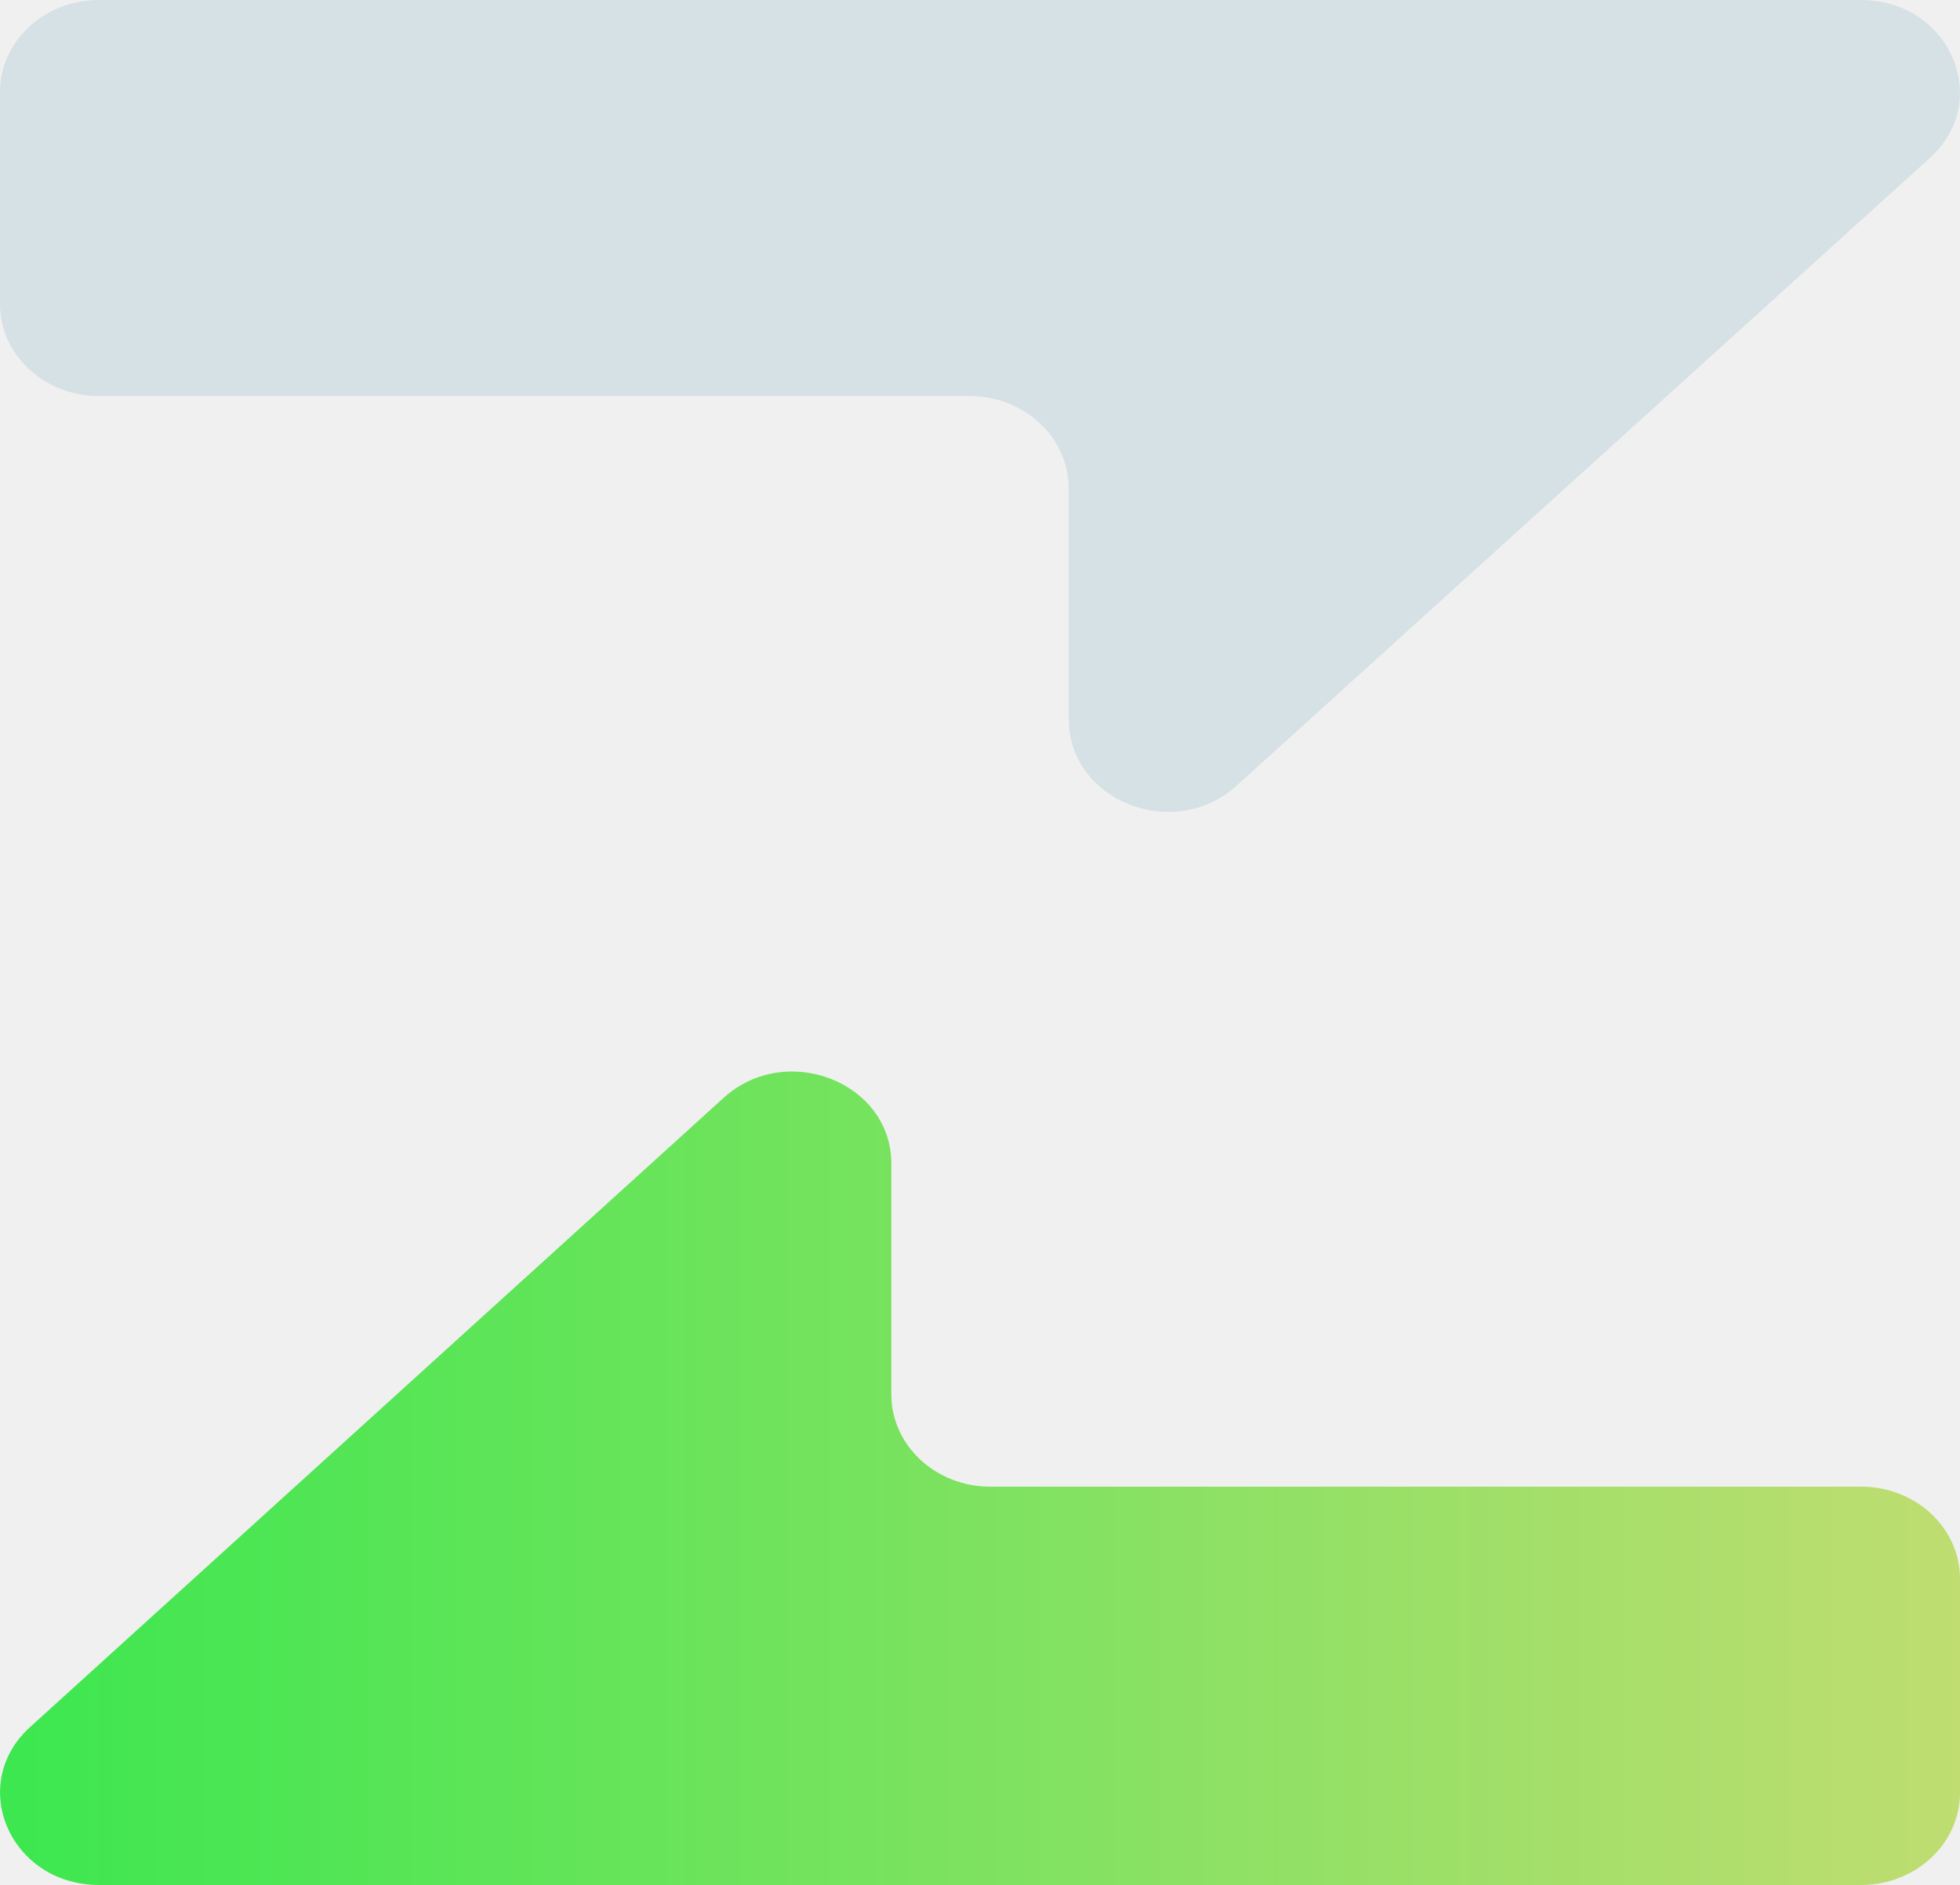
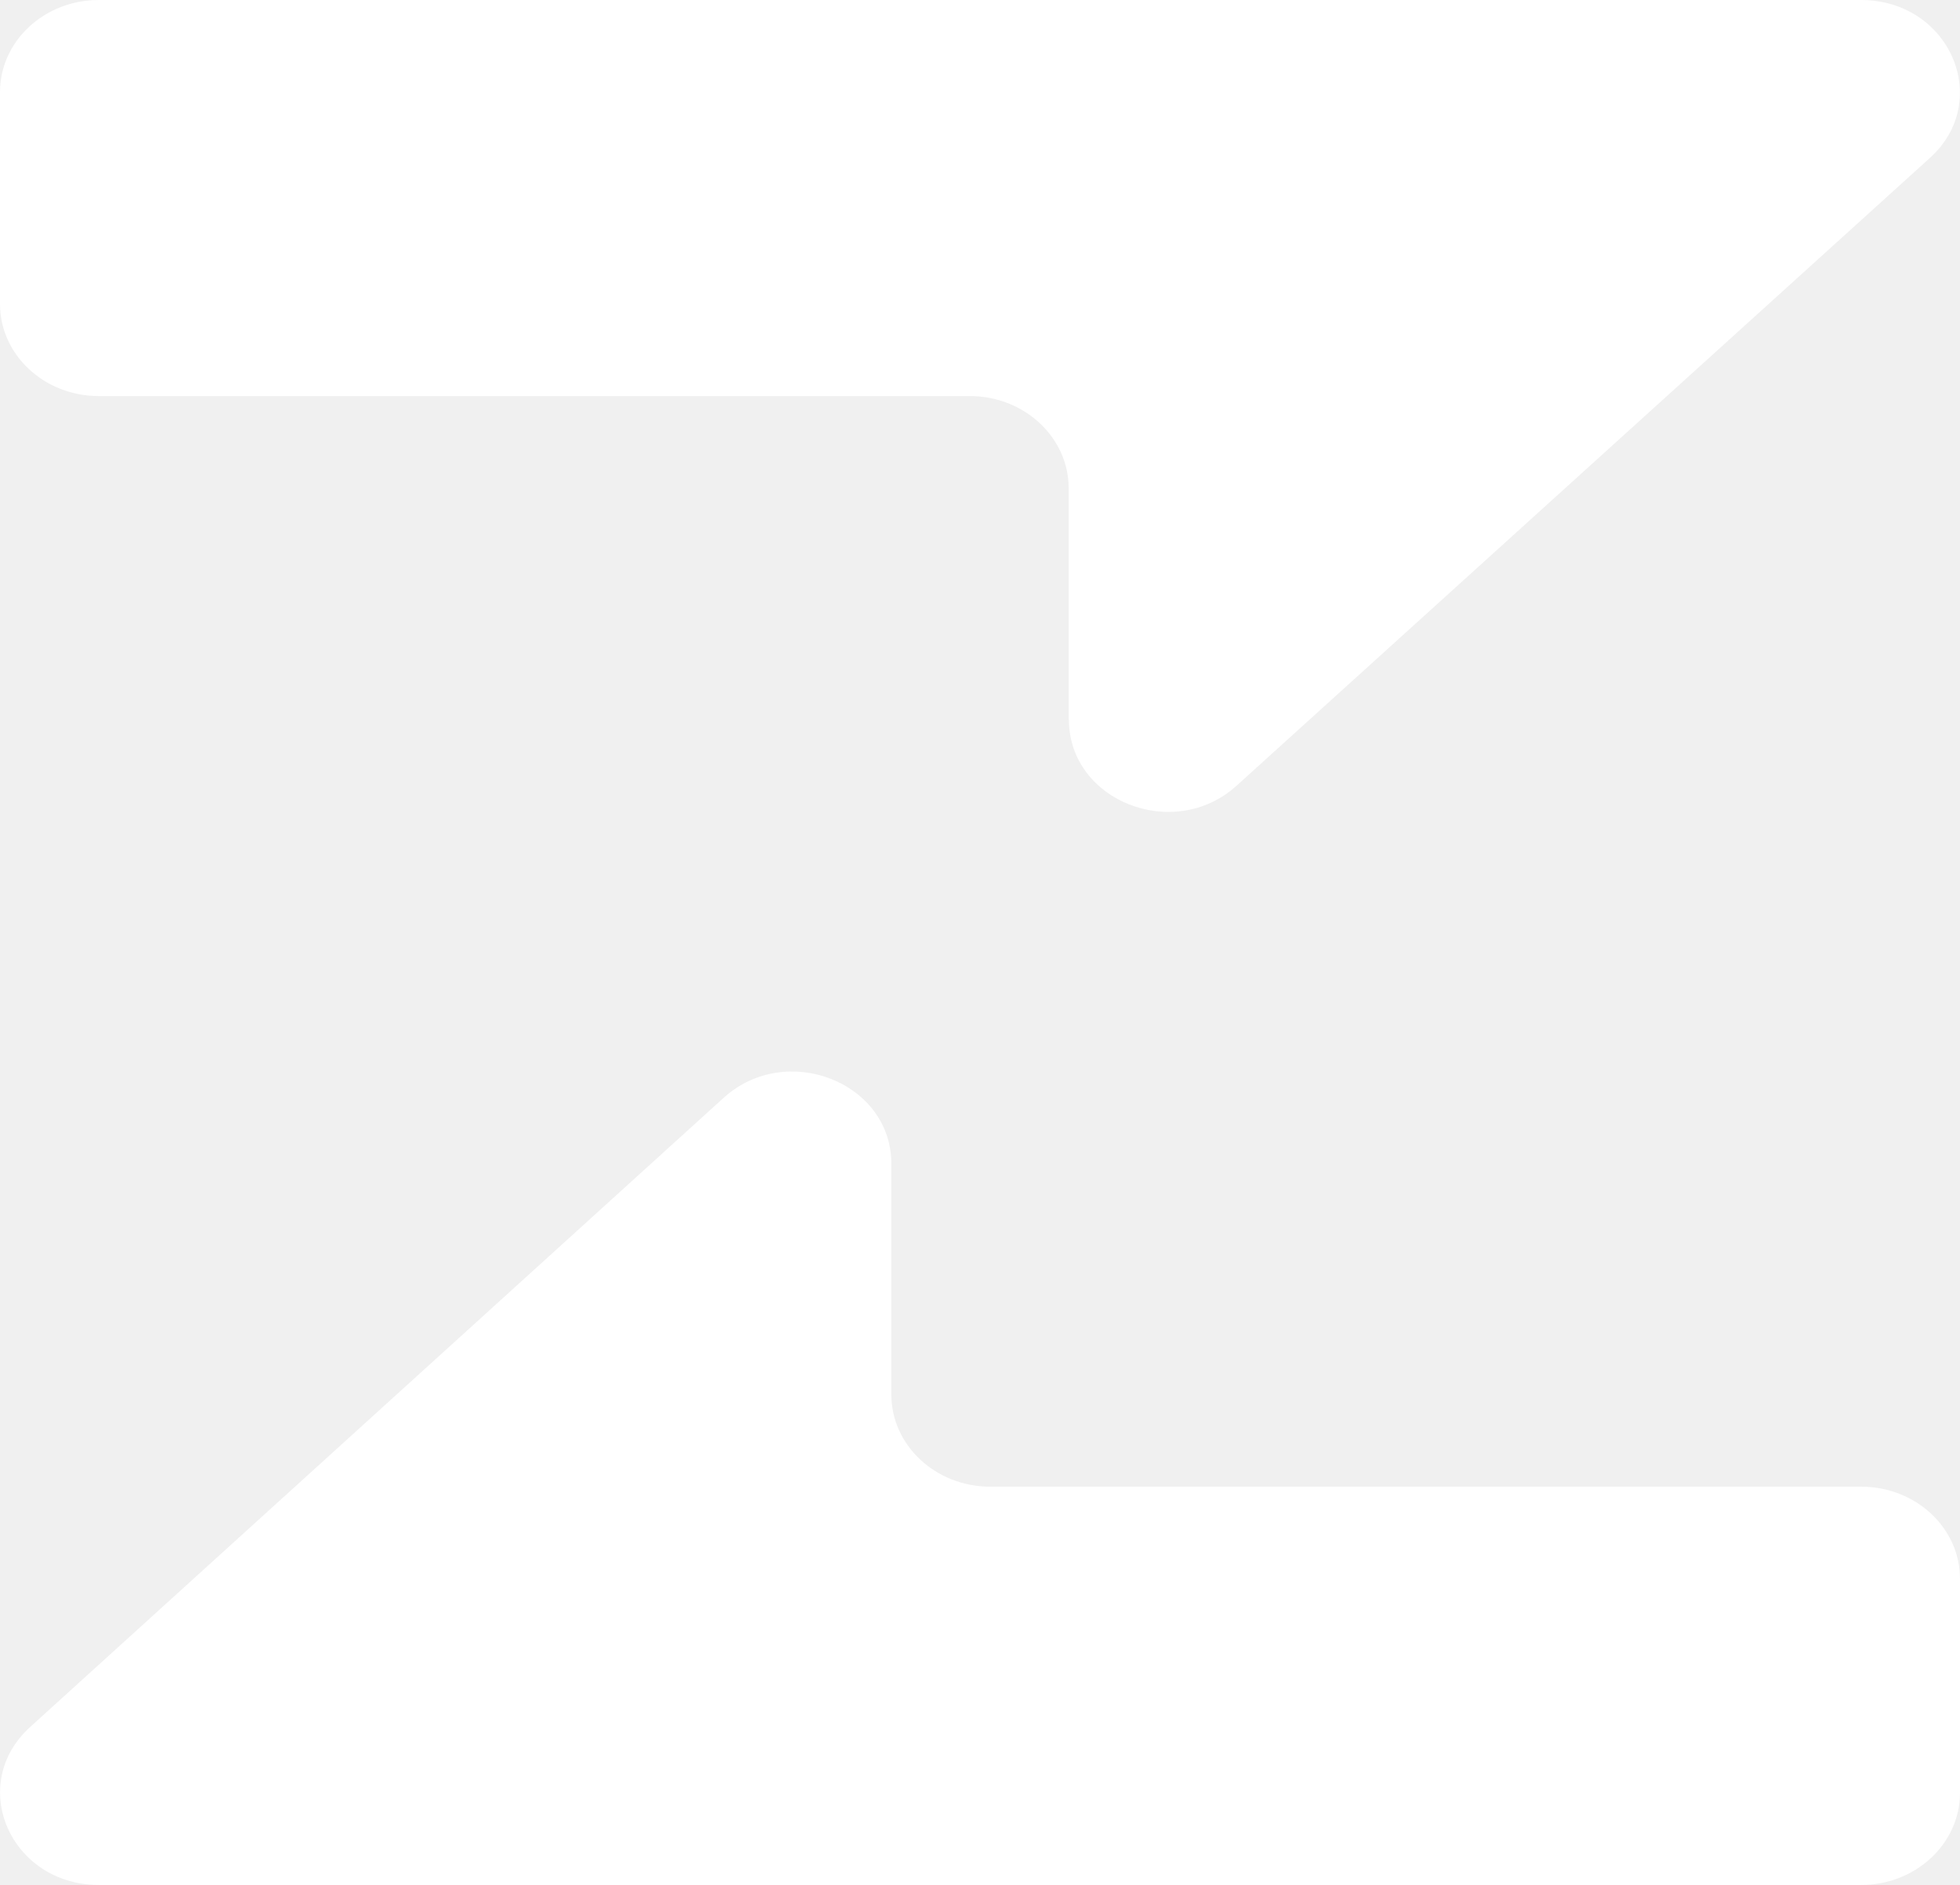
- <svg xmlns="http://www.w3.org/2000/svg" viewBox="0 0 79.14 76.09">
-   <defs>
+ <svg xmlns="http://www.w3.org/2000/svg" viewBox="0 0 79.14 76.09" version="1.1" id="svg3">
+   <defs id="defs2">
    <linearGradient id="logoGradient" x1="0" y1="59.67" x2="79.14" y2="59.67" gradientUnits="userSpaceOnUse">
-       <stop offset="0" stop-color="#3ce74f" />
-       <stop offset="1" stop-color="#bfdd71" />
+       <stop offset="0" stop-color="#3ce74f" id="stop1" />
+       <stop offset="1" stop-color="#bfdd71" id="stop2" />
    </linearGradient>
  </defs>
-   <g>
-     <path fill="#d6e1e5" d="M43.15,29.05v-9.34c0-2.05-1.79-3.72-3.99-3.72H3.99c-2.2,0-3.99-1.66-3.99-3.72V3.72C0,1.66,1.79,0,3.99,0h71.15c3.58,0,5.35,4.06,2.78,6.38l-27.99,25.34c-2.53,2.29-6.77.62-6.77-2.67Z" />
-     <path fill="url(#logoGradient)" d="M35.99,46.97v9.33c0,2.05,1.79,3.72,3.99,3.72h35.17c2.2,0,3.99,1.66,3.99,3.72v8.64c0,2.05-1.79,3.72-3.99,3.72H4c-3.58,0-5.35-4.05-2.78-6.38l28-25.4c2.53-2.29,6.77-.63,6.77,2.66Z" />
+   <g id="g3">
+     <path fill="#ffffff" d="M43.15,29.05v-9.34c0-2.05-1.79-3.72-3.99-3.72H3.99c-2.2,0-3.99-1.66-3.99-3.72V3.72C0,1.66,1.79,0,3.99,0h71.15c3.58,0,5.35,4.06,2.78,6.38l-27.99,25.34c-2.53,2.29-6.77.62-6.77-2.67Z" id="path2" />
+     <path fill="#ffffff" d="M35.99,46.97v9.33c0,2.05,1.79,3.72,3.99,3.72h35.17c2.2,0,3.99,1.66,3.99,3.72v8.64c0,2.05-1.79,3.72-3.99,3.72H4c-3.58,0-5.35-4.05-2.78-6.38l28-25.4c2.53-2.29,6.77-.63,6.77,2.66Z" id="path3" />
  </g>
</svg>
